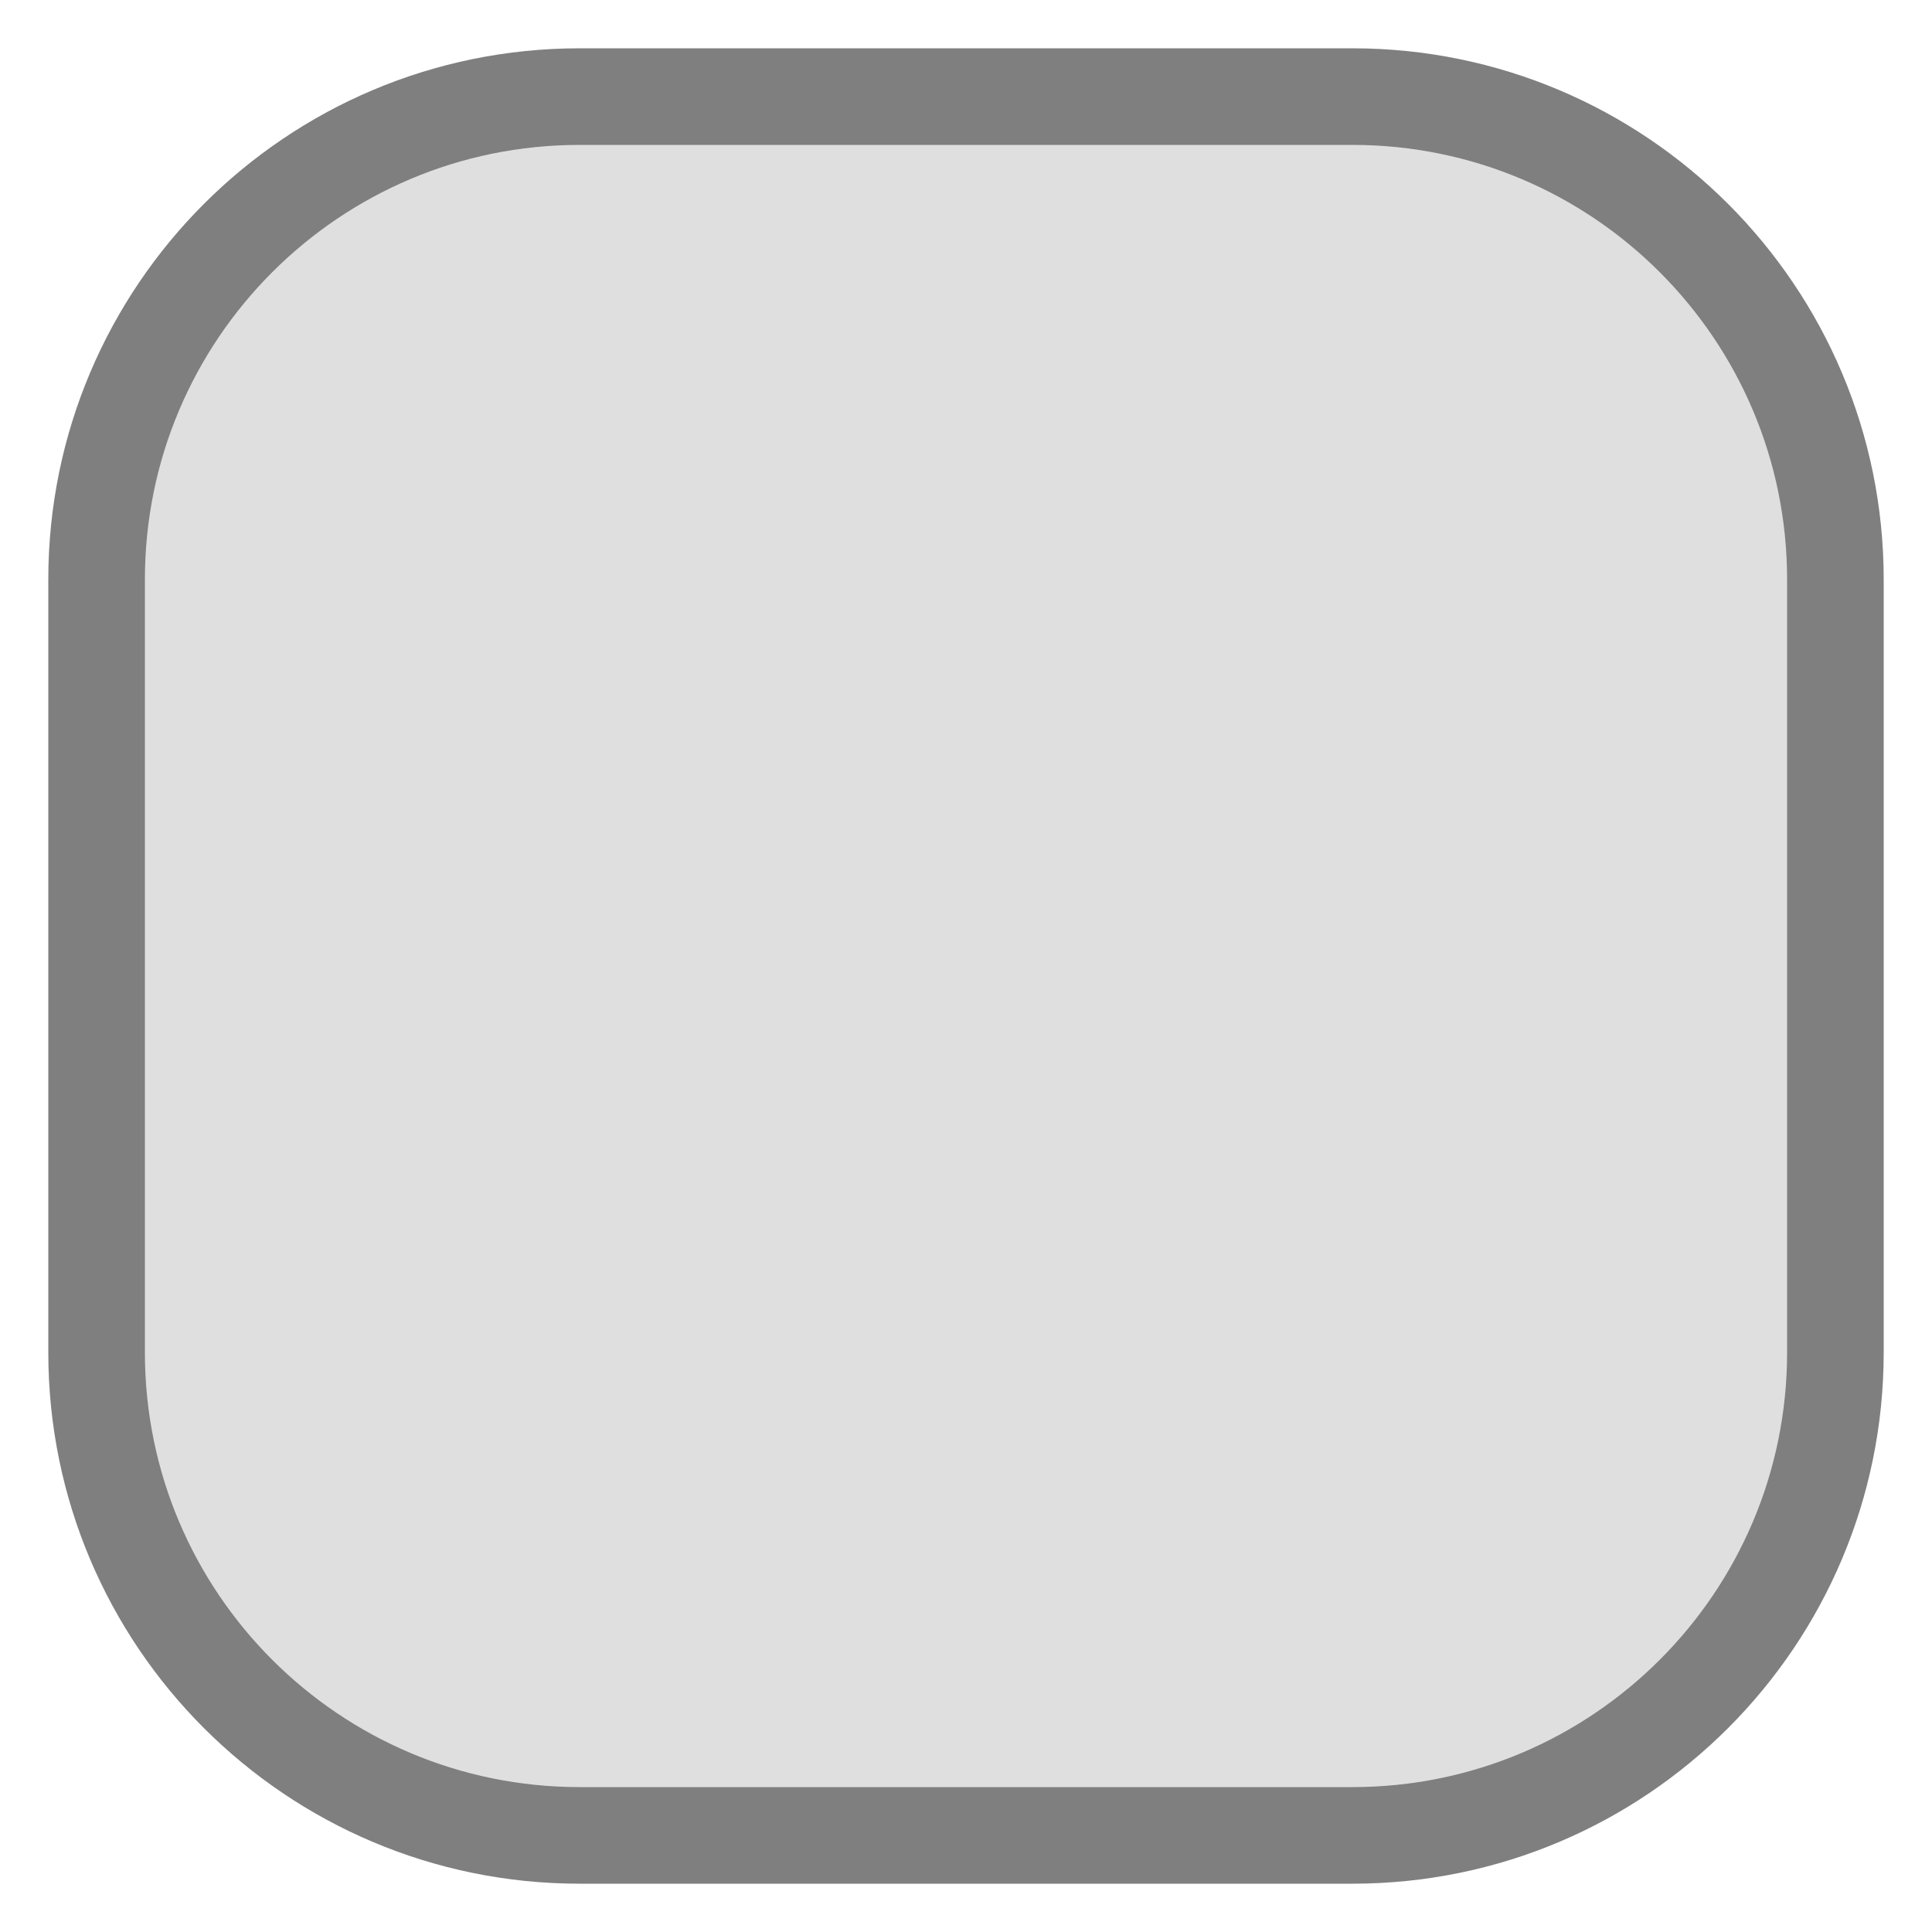
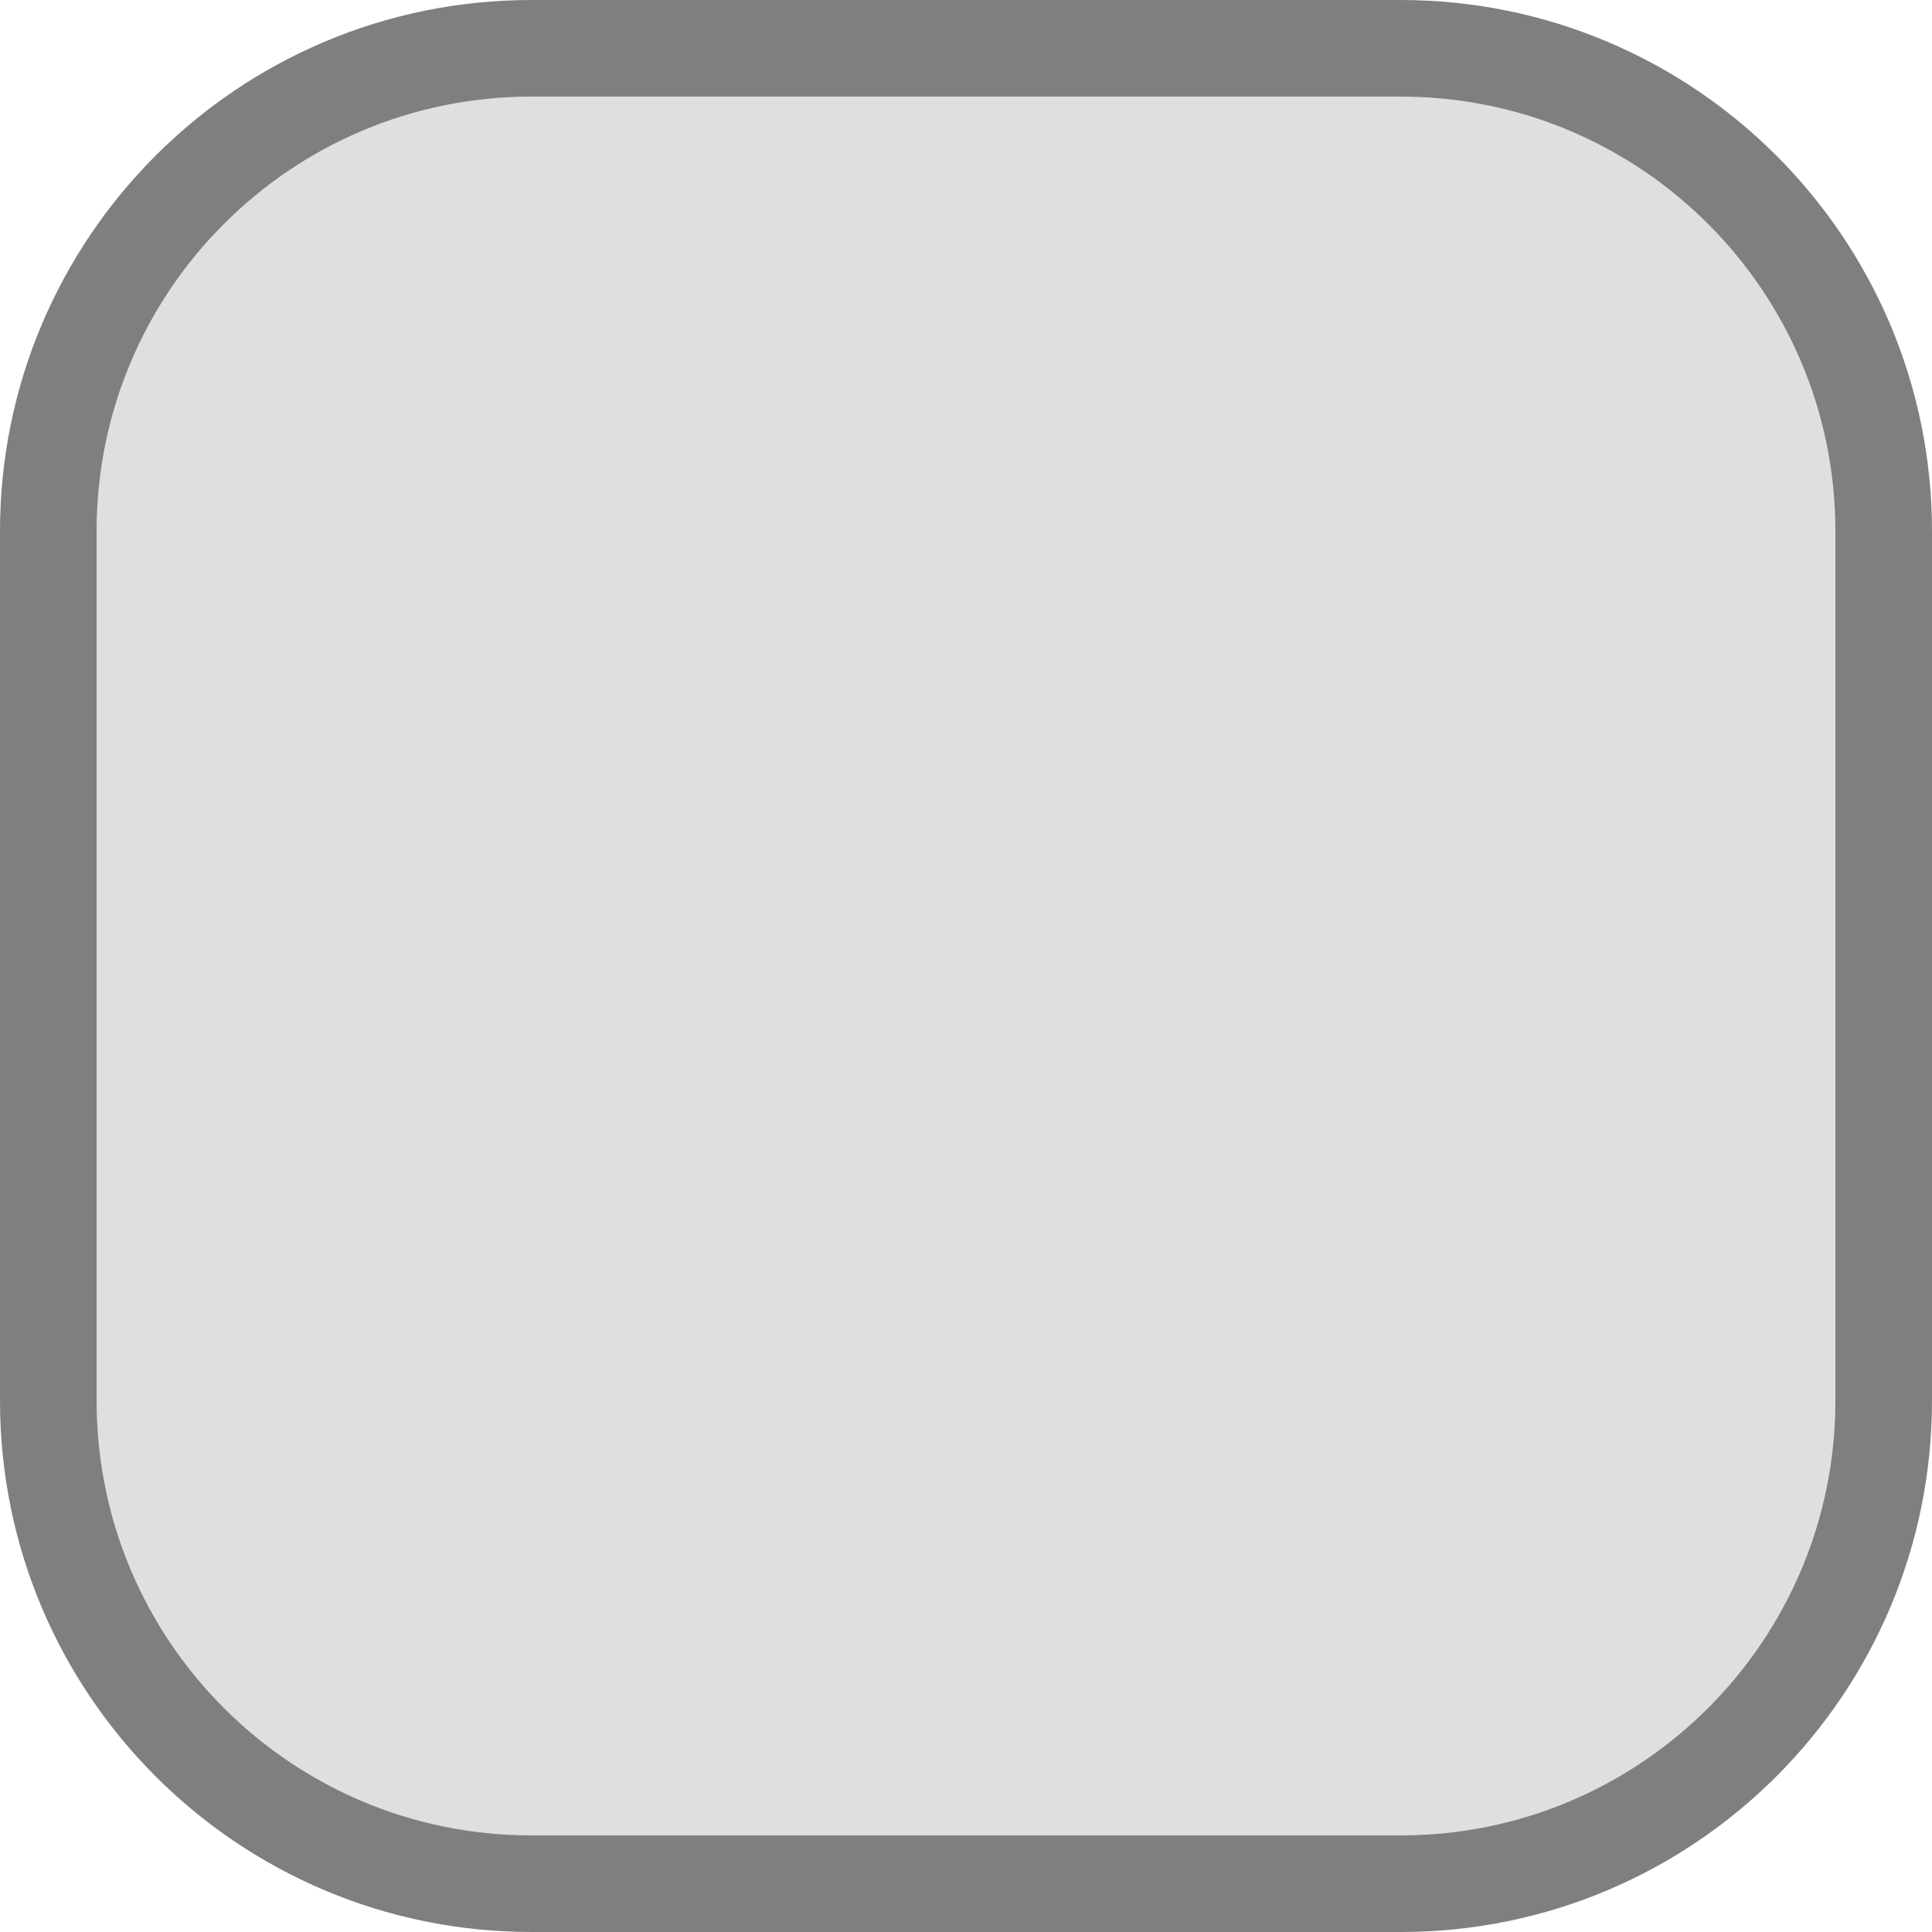
<svg xmlns="http://www.w3.org/2000/svg" width="40" height="40" version="1.1">
-   <rect x="2" y="2" rx="10" ry="10" width="36" height="36" style="fill:#C0C0C0;stroke:black;stroke-width:2;opacity:0.5" />
+   <rect x="1" y="1" rx="10" ry="10" width="38" height="38" style="fill:#C0C0C0;stroke:black;stroke-width:2;opacity:0.5" />
</svg>
